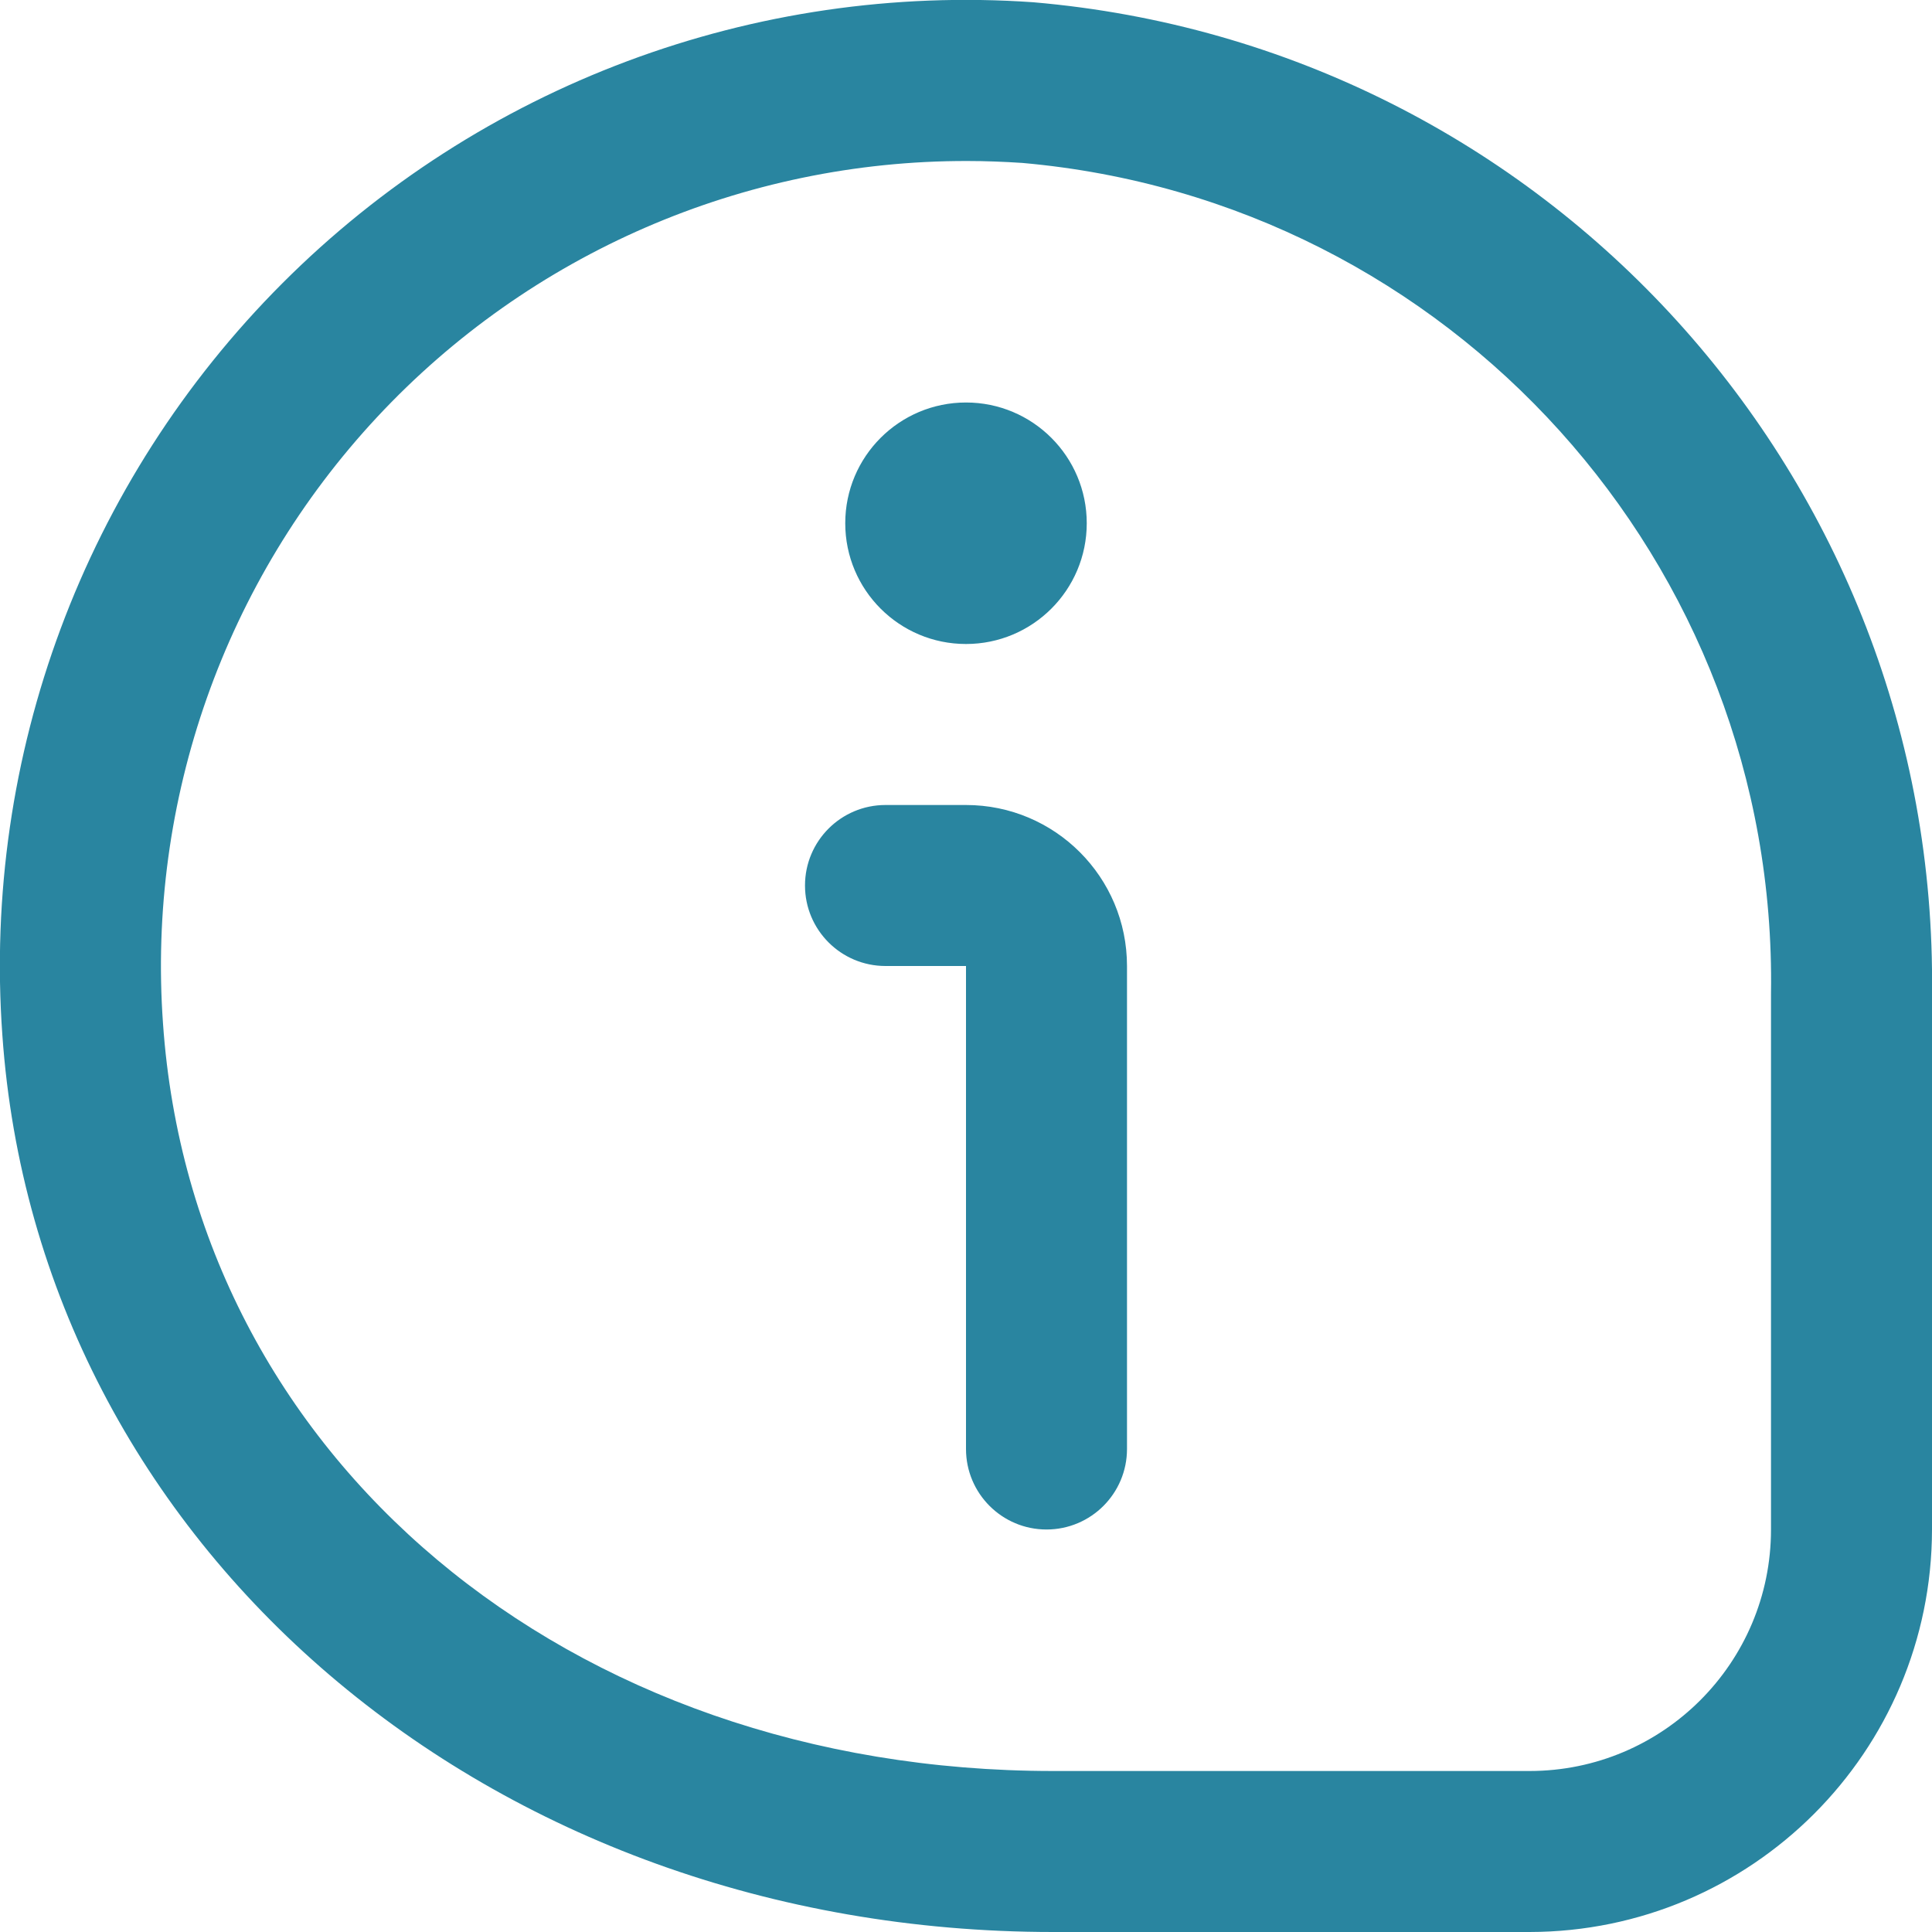
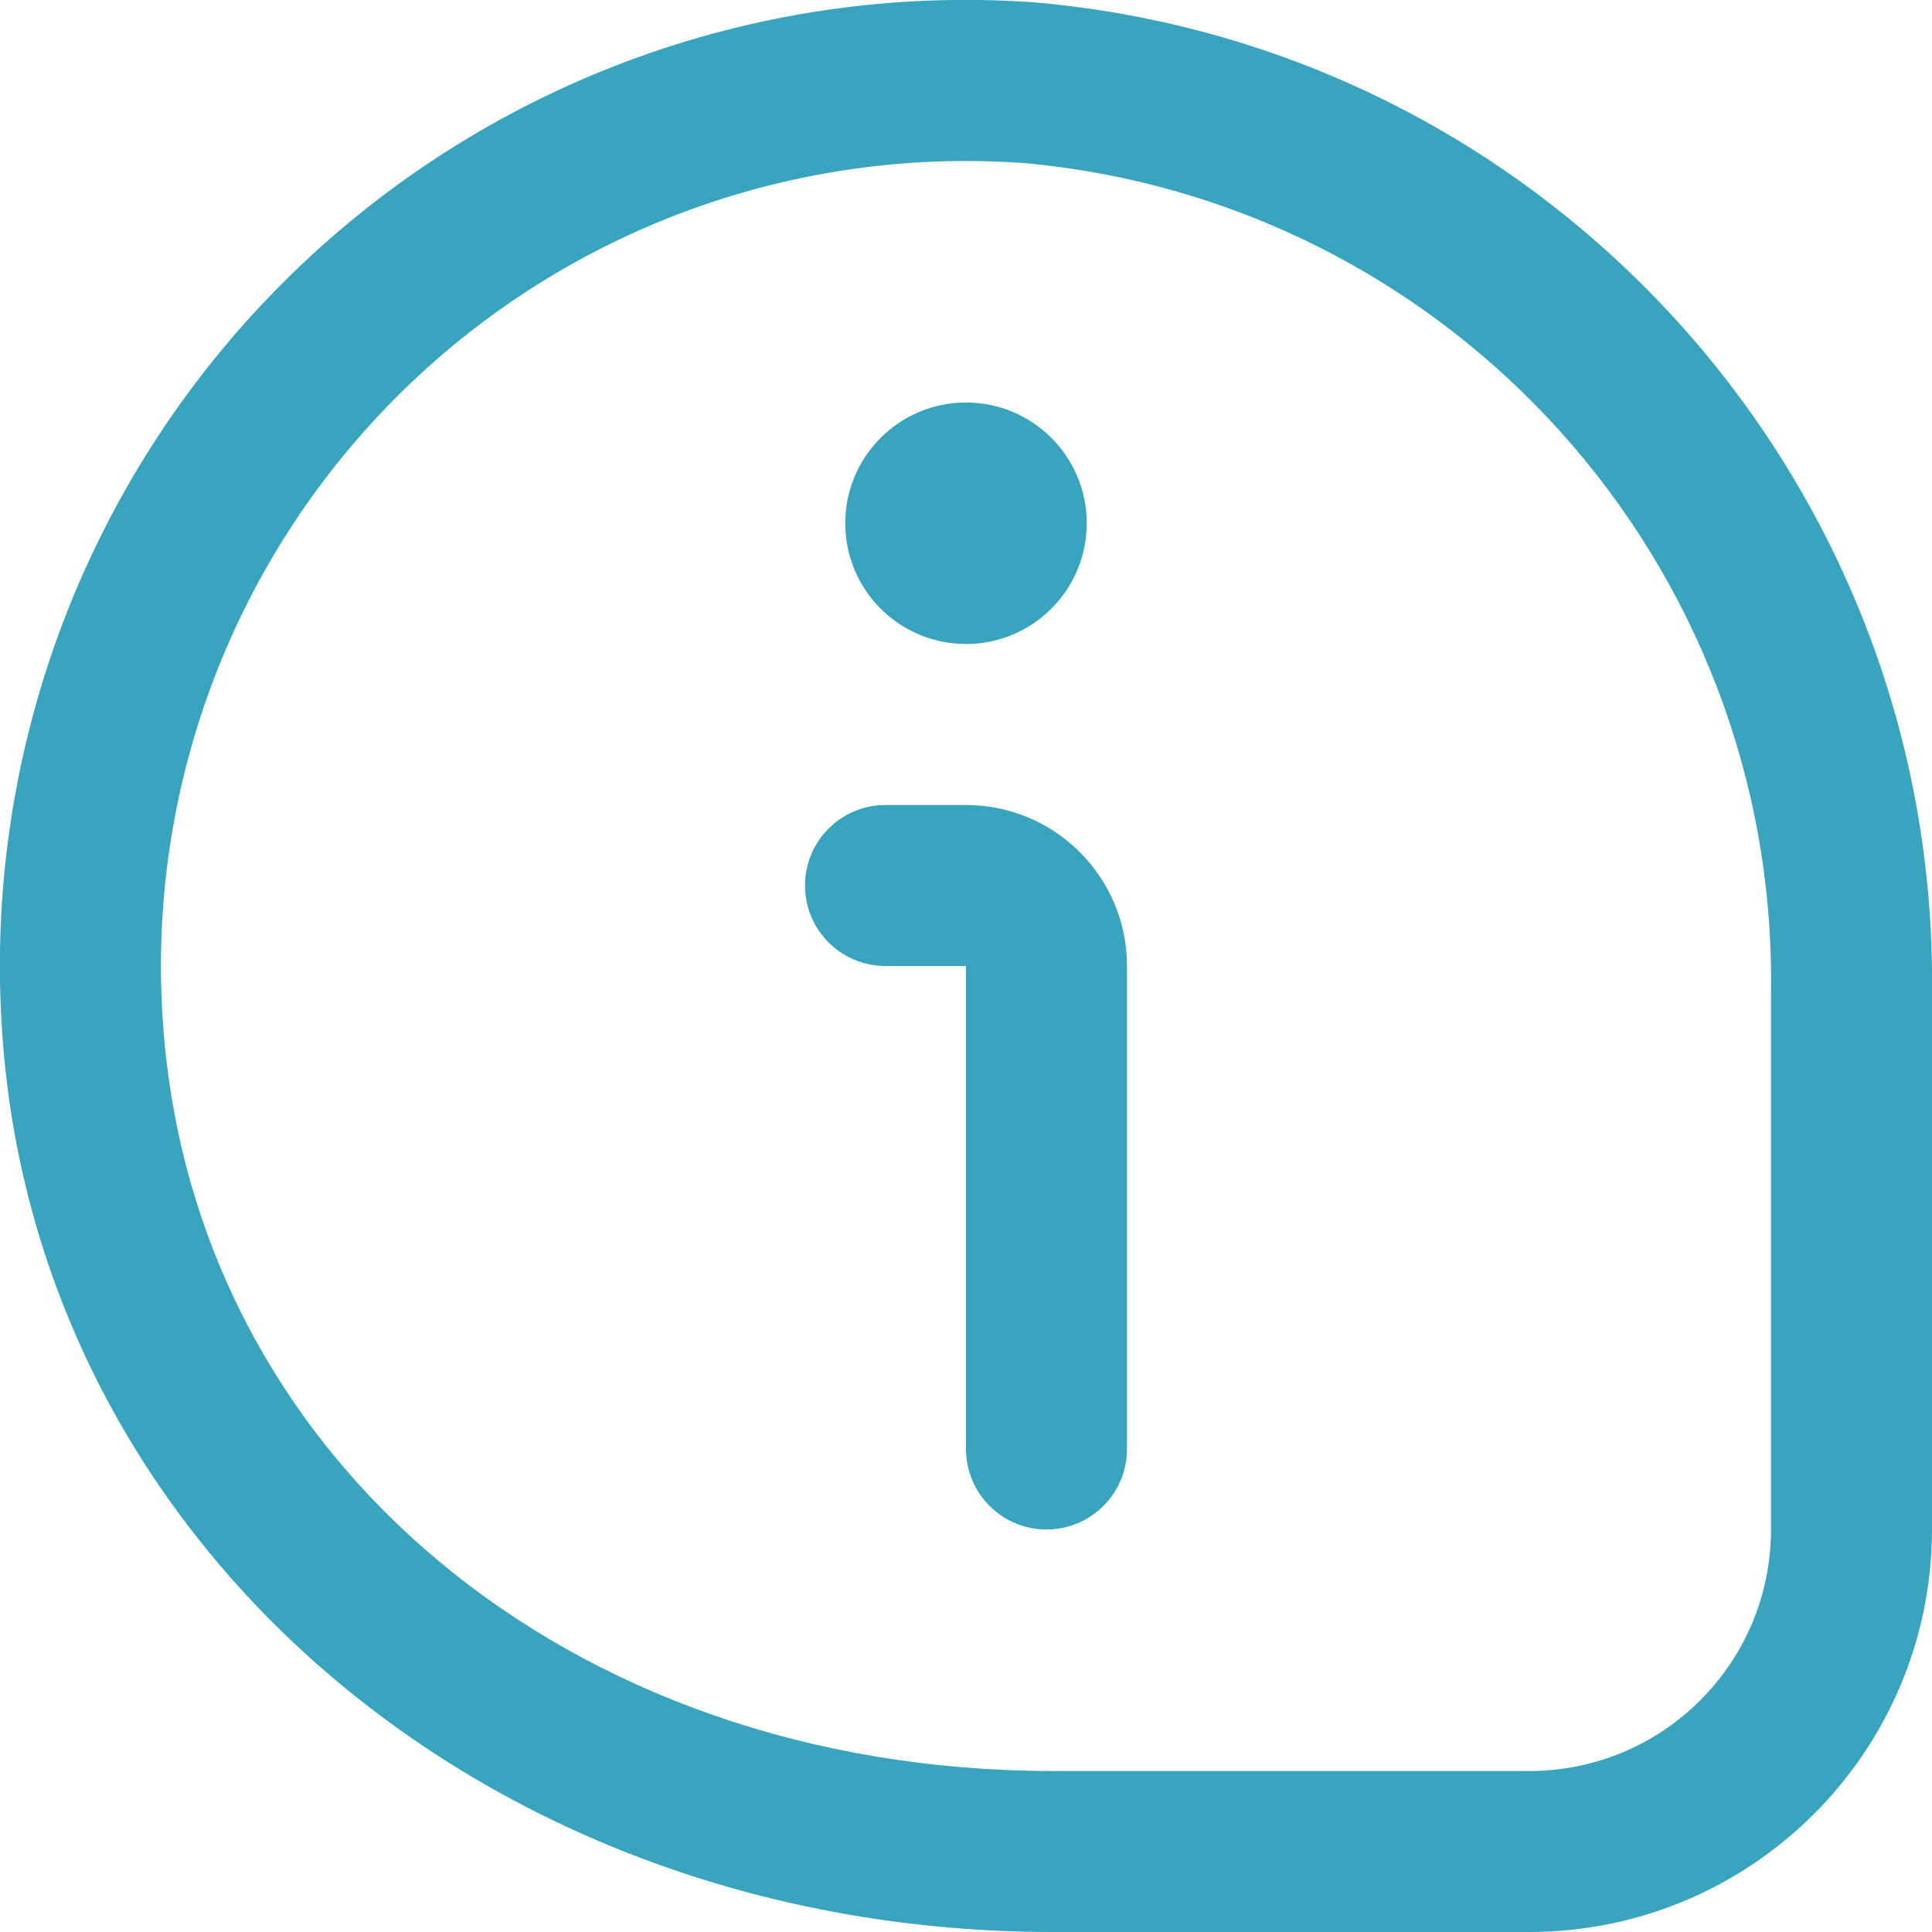
<svg xmlns="http://www.w3.org/2000/svg" id="Layer_1" data-name="Layer 1" viewBox="0 0 24 24" width="512" height="512">
-   <path fill="#2985a0" d="M13.5,6.5a1.5,1.5,0,0,1-3,0A1.5,1.5,0,0,1,13.5,6.5ZM24,19V12.34A12.209,12.209,0,0,0,12.836.028,12,12,0,0,0,.029,12.854C.471,19.208,6.082,24,13.083,24H19A5.006,5.006,0,0,0,24,19ZM12.7,2.024A10.2,10.2,0,0,1,22,12.34V19a3,3,0,0,1-3,3H13.083C7.049,22,2.4,18.1,2.025,12.716A10,10,0,0,1,12.016,2C12.243,2,12.472,2.009,12.7,2.024ZM14,18V12a2,2,0,0,0-2-2H11a1,1,0,0,0,0,2h1v6a1,1,0,0,0,2,0Z" />
+   <path fill="#39a4be" d="M13.5,6.5a1.5,1.5,0,0,1-3,0A1.5,1.5,0,0,1,13.5,6.5ZM24,19V12.34A12.209,12.209,0,0,0,12.836.028,12,12,0,0,0,.029,12.854C.471,19.208,6.082,24,13.083,24H19A5.006,5.006,0,0,0,24,19ZM12.7,2.024A10.2,10.2,0,0,1,22,12.34V19a3,3,0,0,1-3,3H13.083C7.049,22,2.4,18.1,2.025,12.716A10,10,0,0,1,12.016,2C12.243,2,12.472,2.009,12.7,2.024ZM14,18V12a2,2,0,0,0-2-2H11a1,1,0,0,0,0,2h1v6a1,1,0,0,0,2,0Z" />
</svg>
